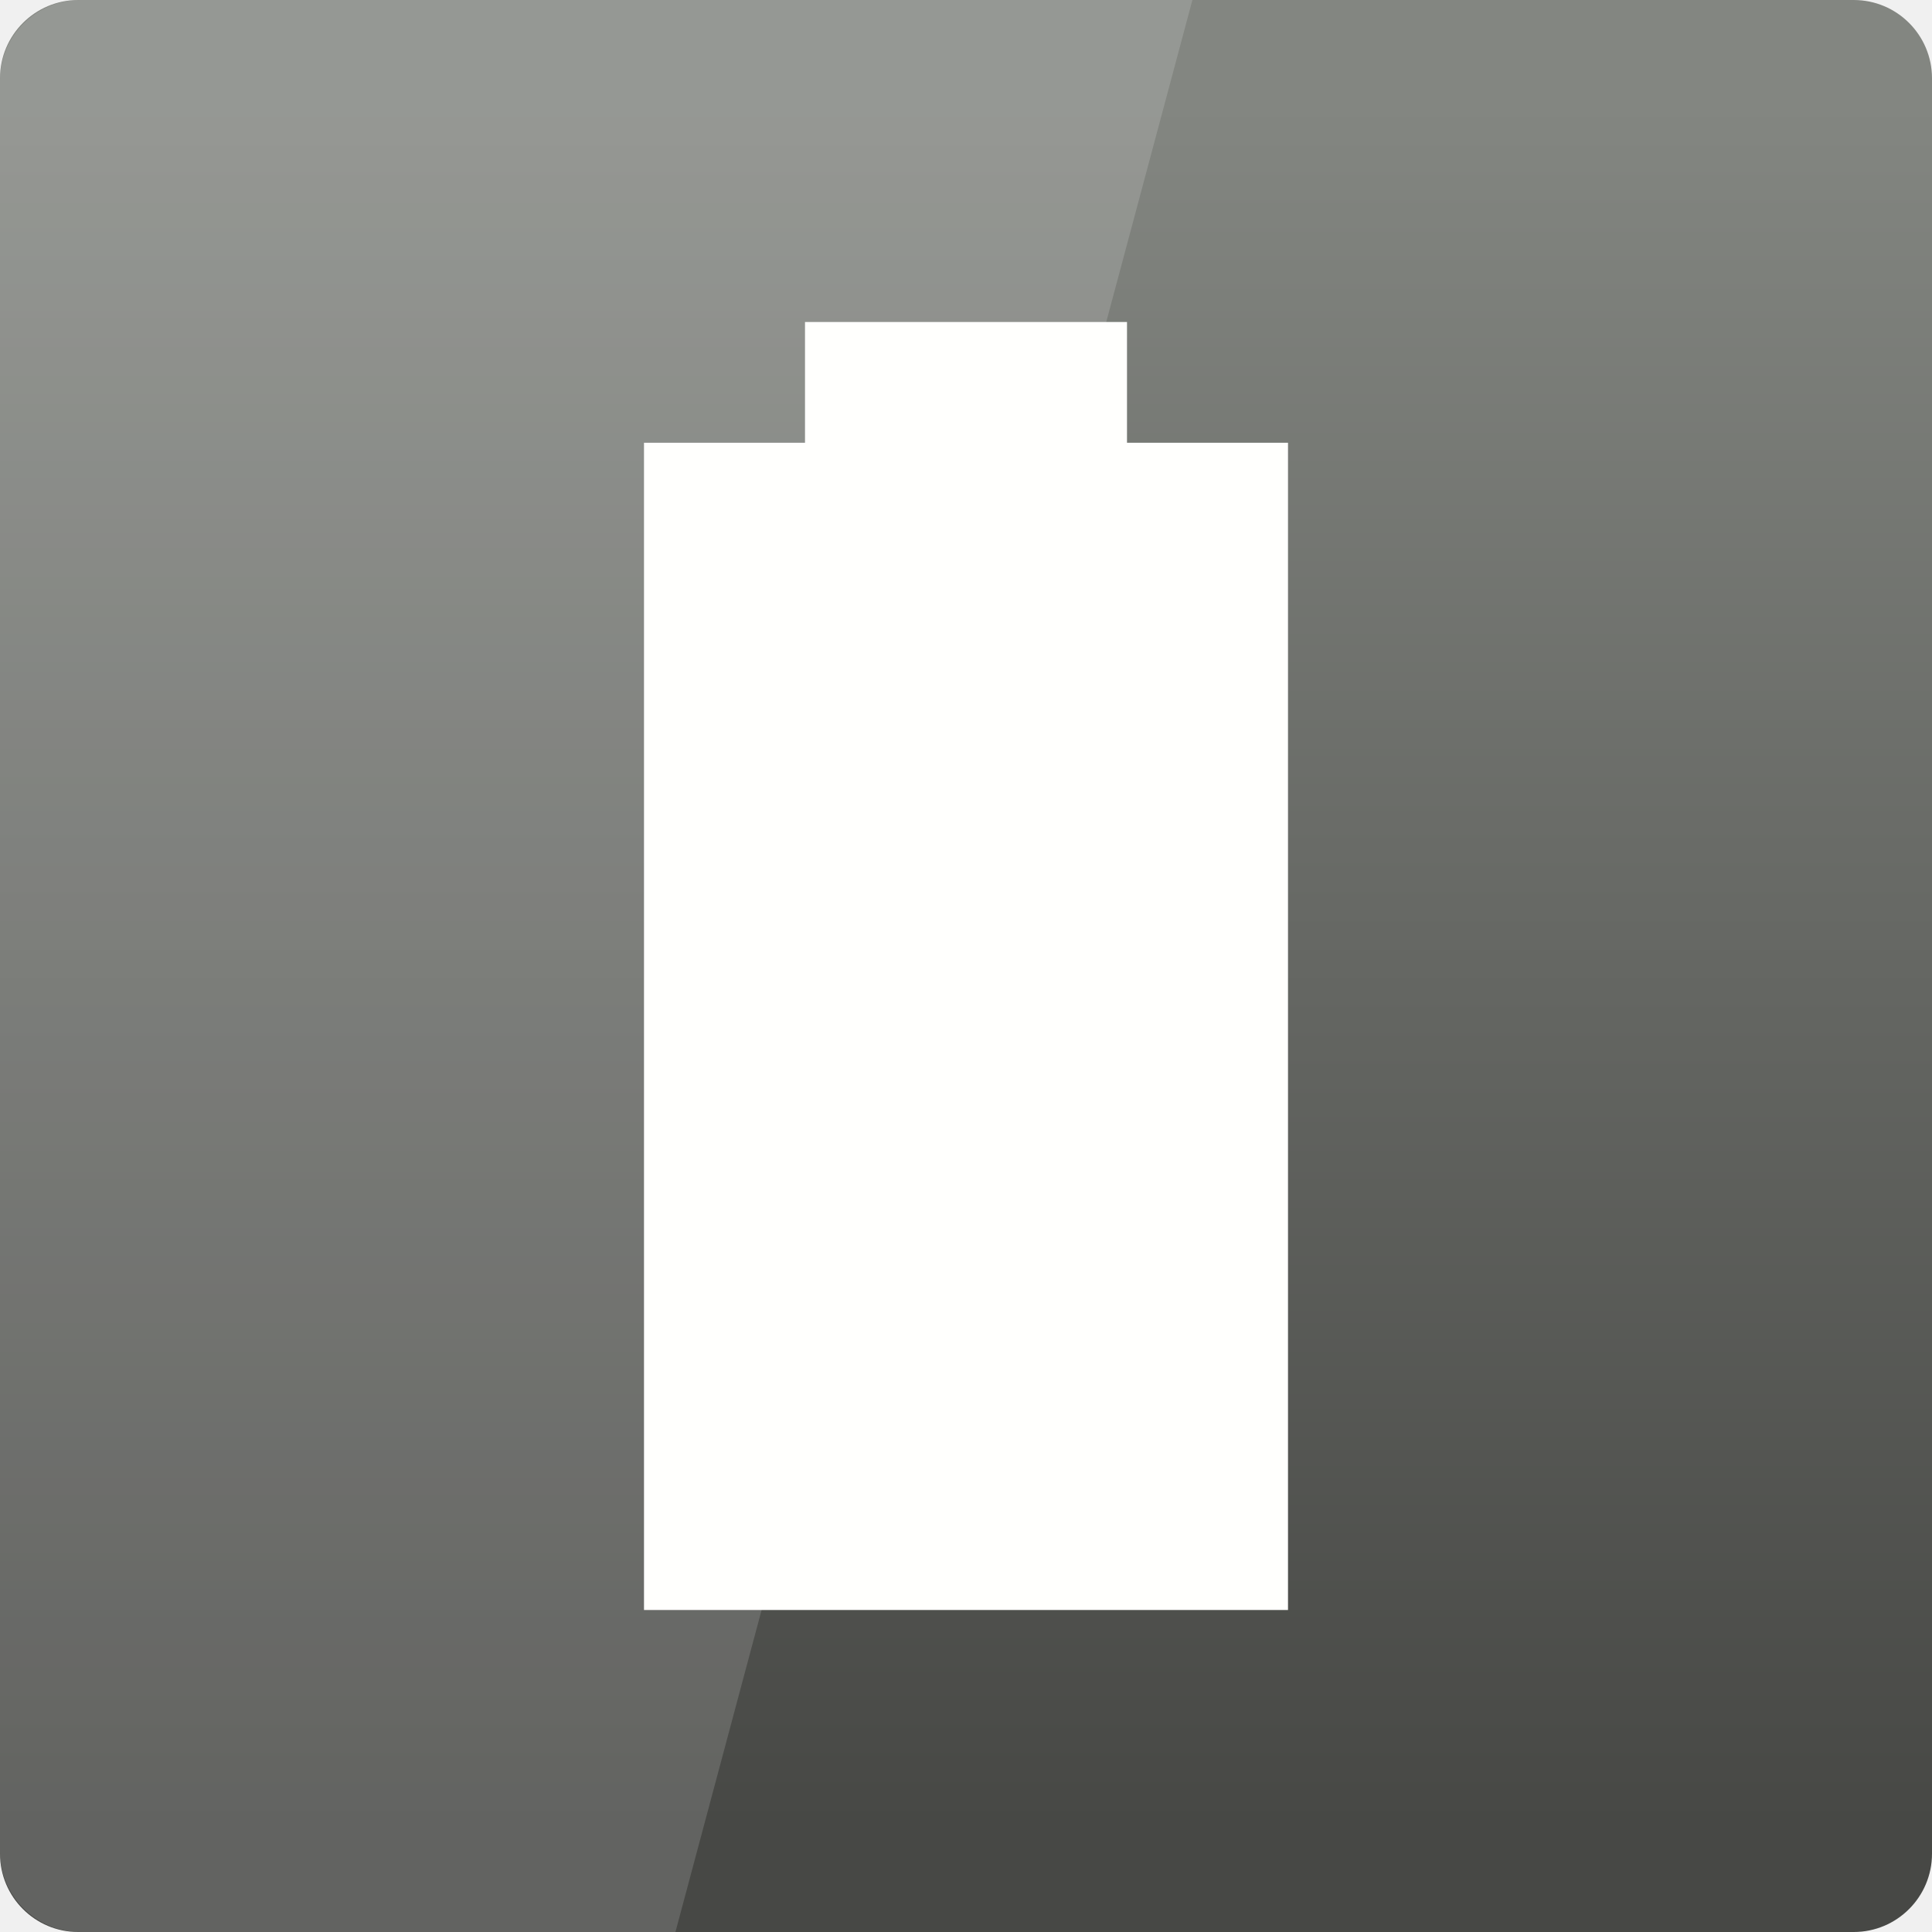
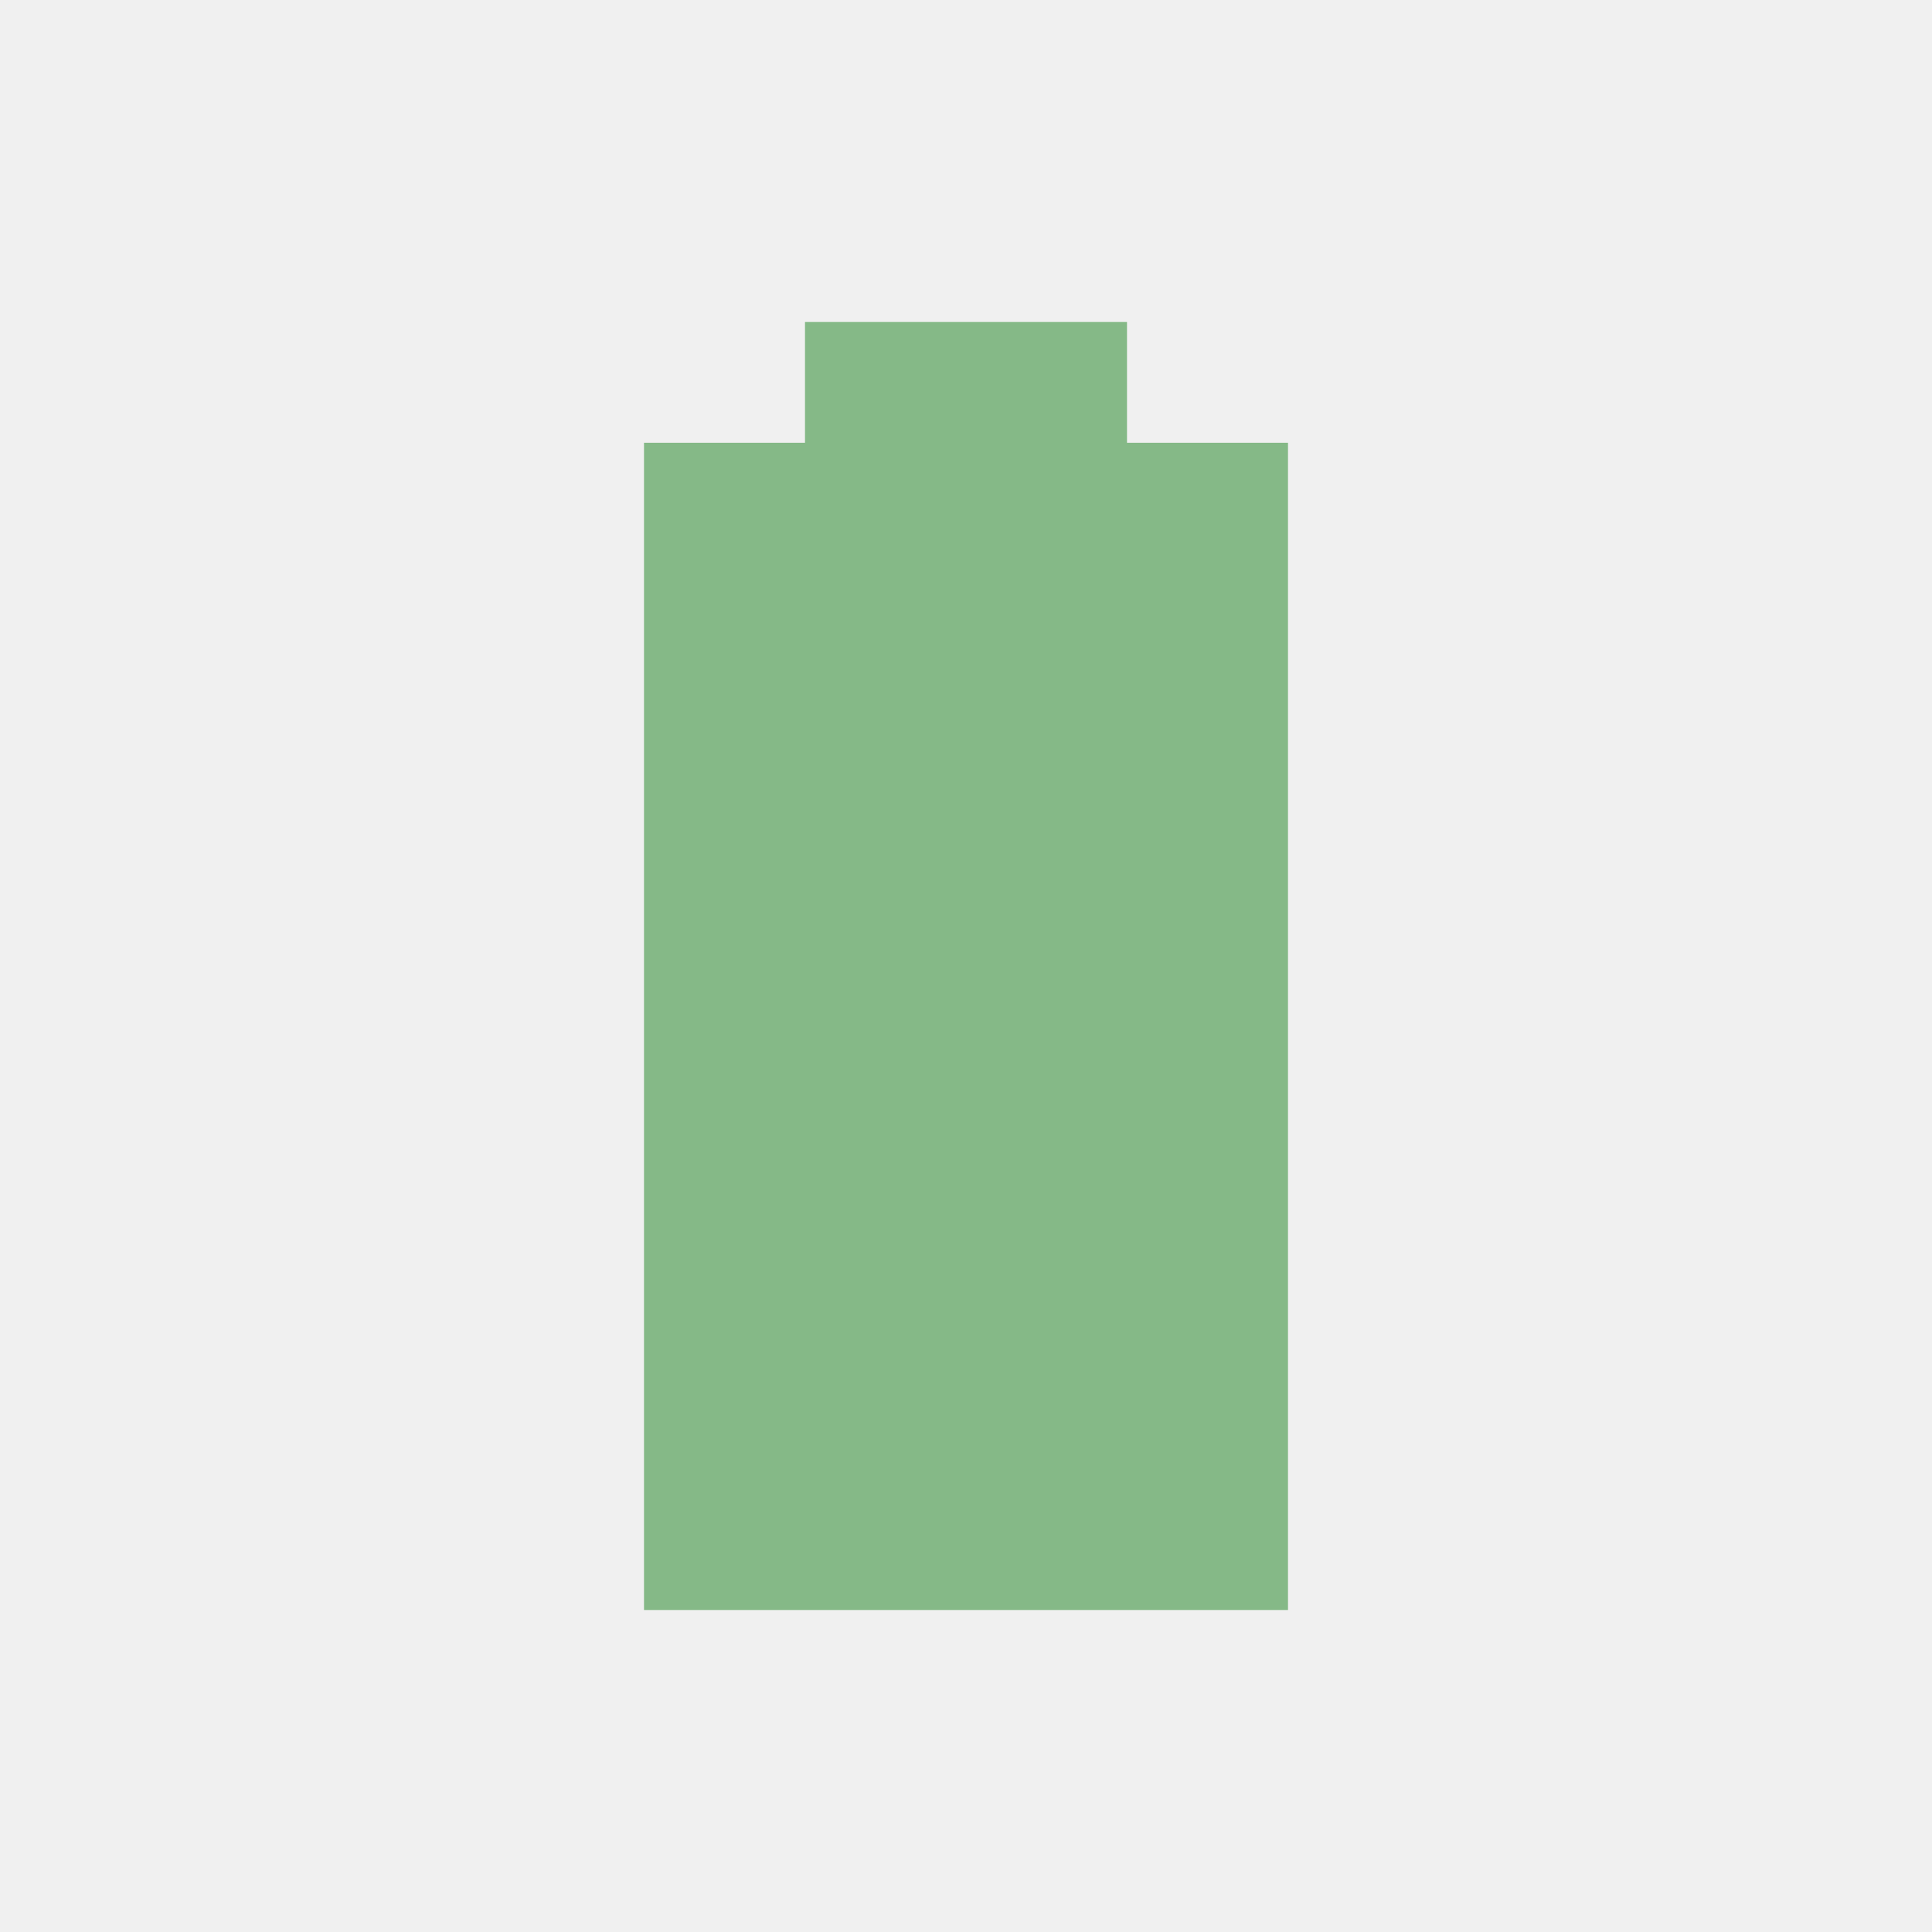
<svg xmlns="http://www.w3.org/2000/svg" xmlns:xlink="http://www.w3.org/1999/xlink" width="48" height="48" id="svg2" version="1.1">
  <defs id="defs4">
    <linearGradient xlink:href="#linearGradient3881" id="linearGradient3801" x1="42.65" y1="1007.019" x2="42.65" y2="1049.801" gradientUnits="userSpaceOnUse" gradientTransform="translate(0,-2056.724)" />
    <linearGradient id="linearGradient3881">
      <stop style="stop-color:#474845;stop-opacity:1;" offset="0" id="stop3883" />
      <stop style="stop-color:#838681;stop-opacity:1" offset="1" id="stop3885" />
    </linearGradient>
    <linearGradient y2="1049.801" x2="42.65" y1="1007.019" x1="42.65" gradientTransform="translate(-5.8876037e-8,-2056.724)" gradientUnits="userSpaceOnUse" id="linearGradient3216" xlink:href="#linearGradient3881" />
  </defs>
  <g id="layer1" transform="translate(0,-1004.362)">
-     <rect style="fill:url(#linearGradient3216);fill-opacity:1;stroke:none" id="rect2991" width="48" height="48" x="5.887604e-08" y="-1052.362" ry="1.945" transform="scale(1,-1)" />
    <rect style="fill:none;stroke:none" id="rect2995" width="48" height="48" x="0" y="1004.362" ry="1.884" />
-     <path style="fill:#fffffd;fill-opacity:1;stroke:none" d="m 20,1012.362 0,3 -4,0 0,29 16,0 0,-29 -4,0 0,-3 z" id="rect2985" />
-     <path style="opacity:0.15;fill:#ffffff;fill-opacity:1;stroke:none" d="m 2,1004.362 c -1.108,0 -2,0.892 -2,2 l 0,44 c 0,1.108 0.892,2 2,2 l 14.781,0 12.844,-48 -27.625,0 z" id="rect3790" />
+     <path style="fill:#85b987;fill-opacity:1;stroke:none" d="m 20,1012.362 0,3 -4,0 0,29 16,0 0,-29 -4,0 0,-3 z" id="rect2985" />
  </g>
</svg>
